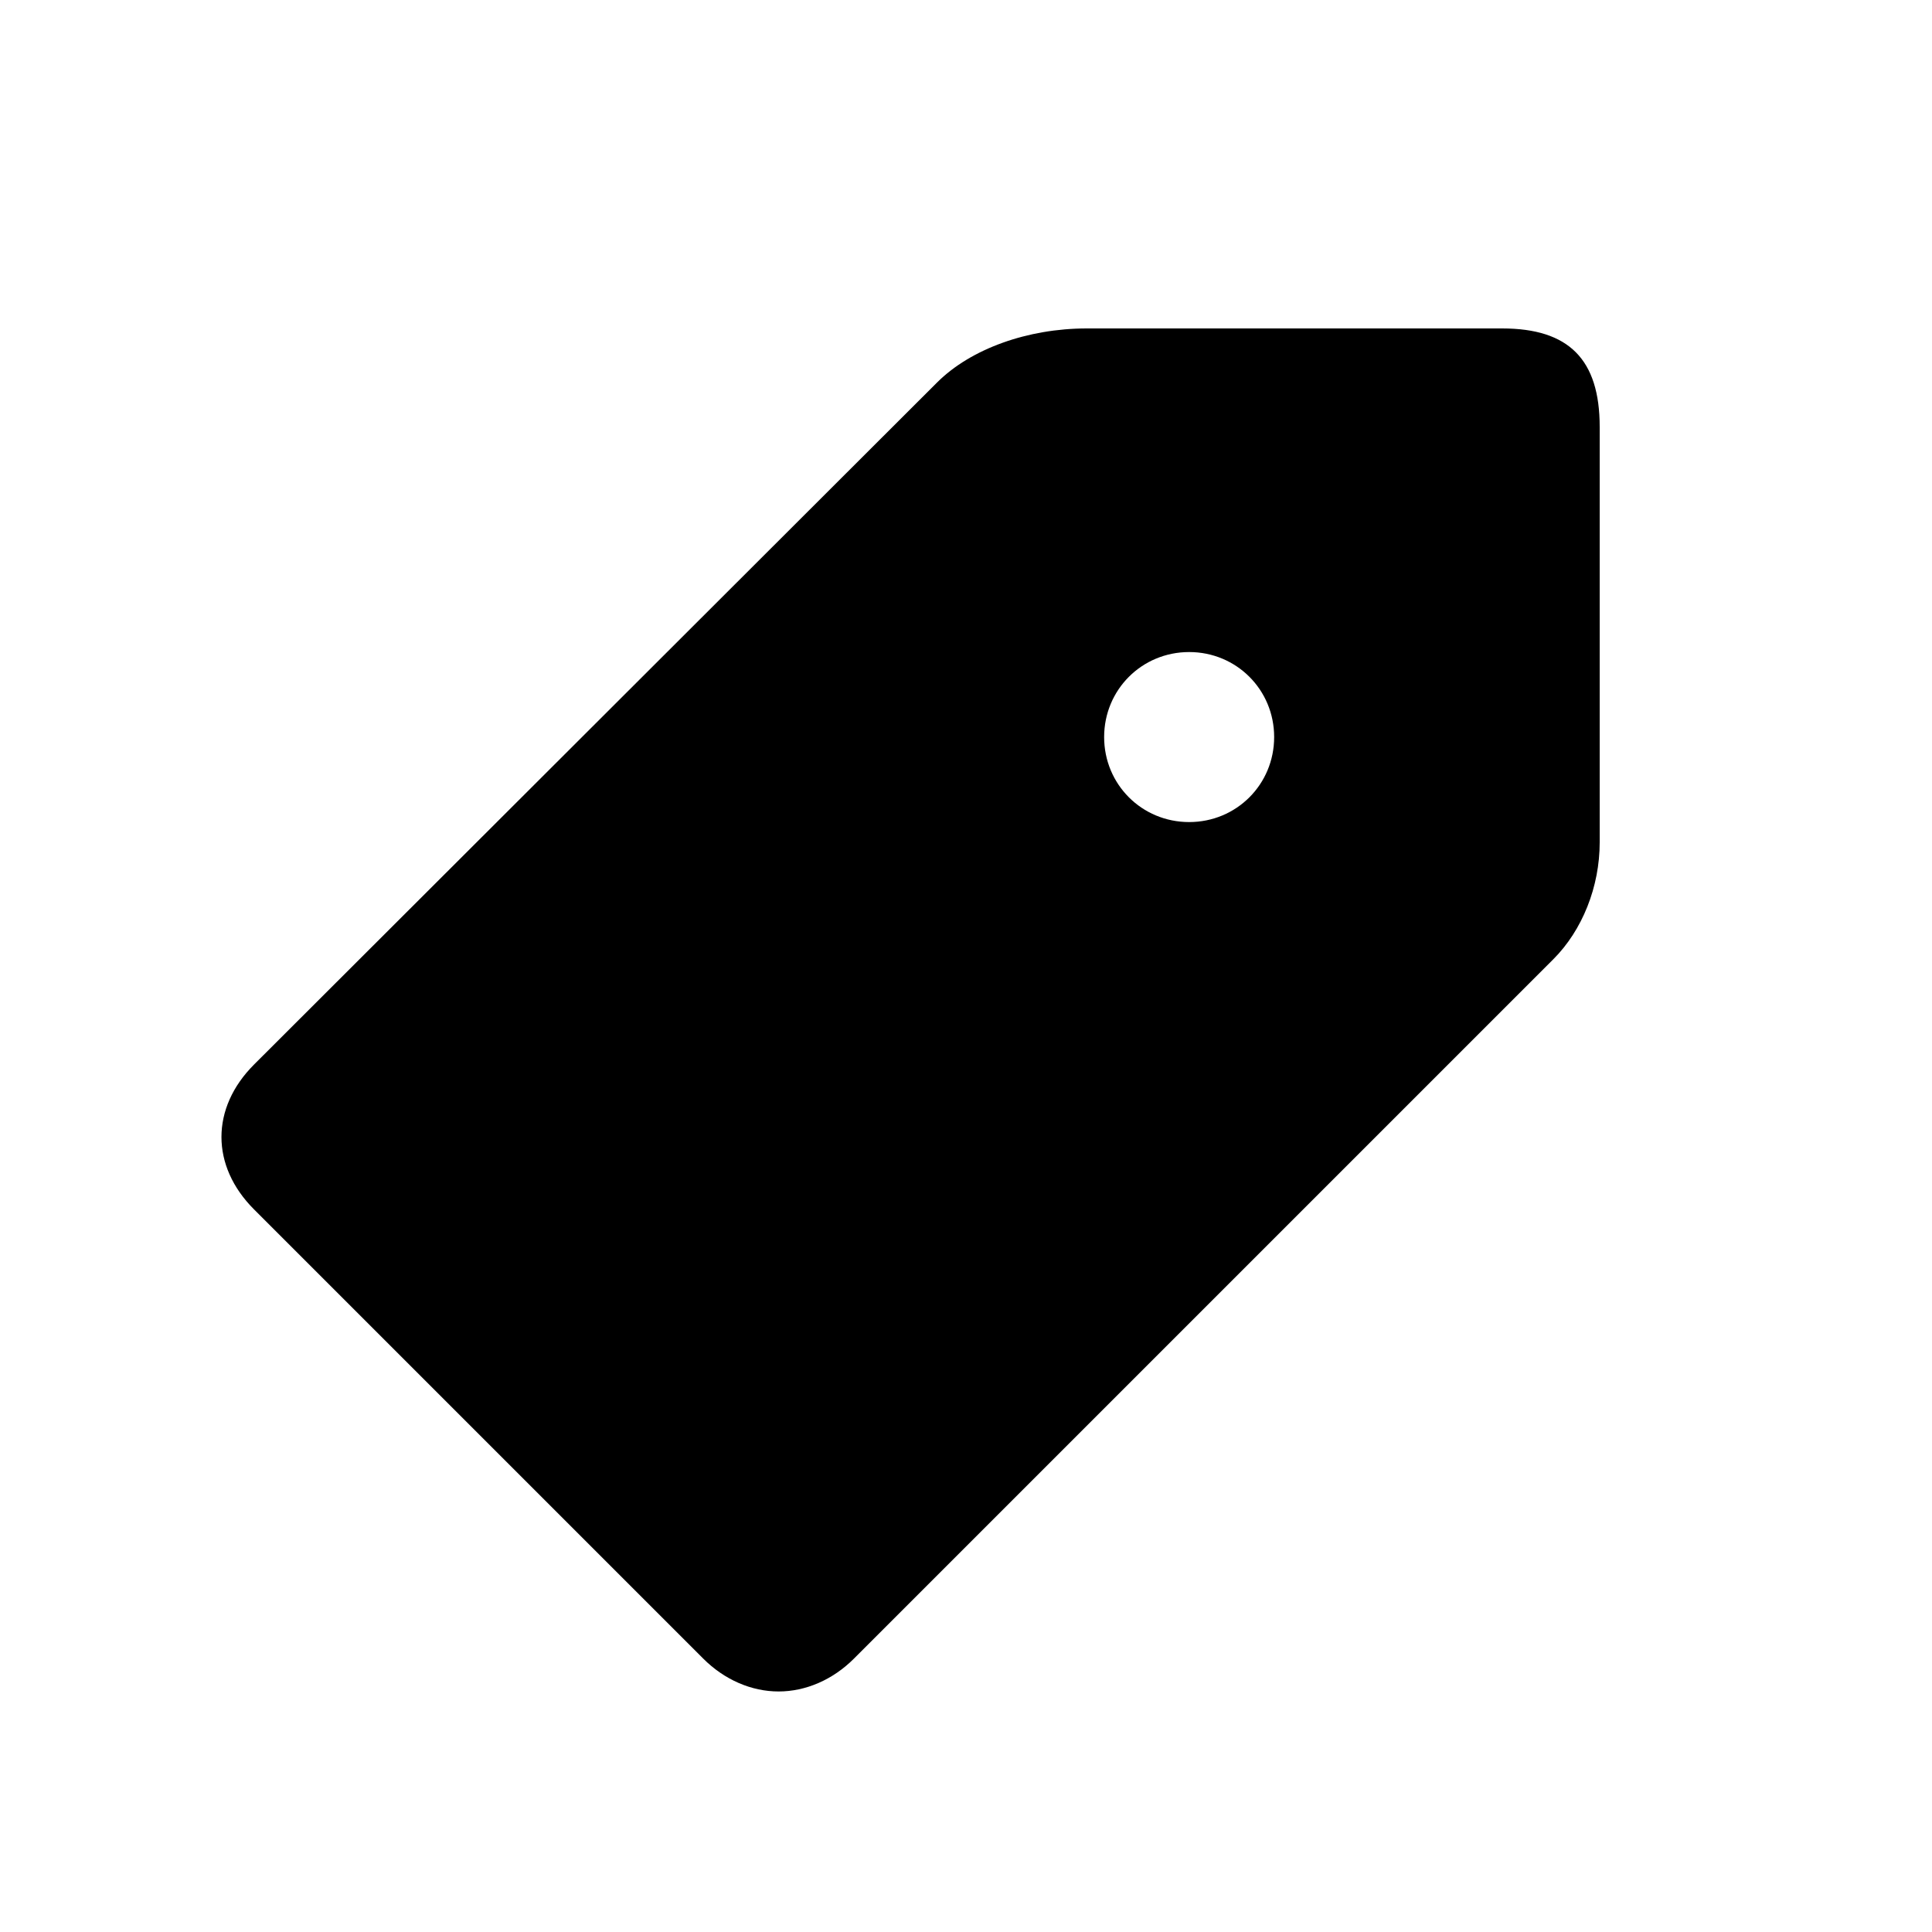
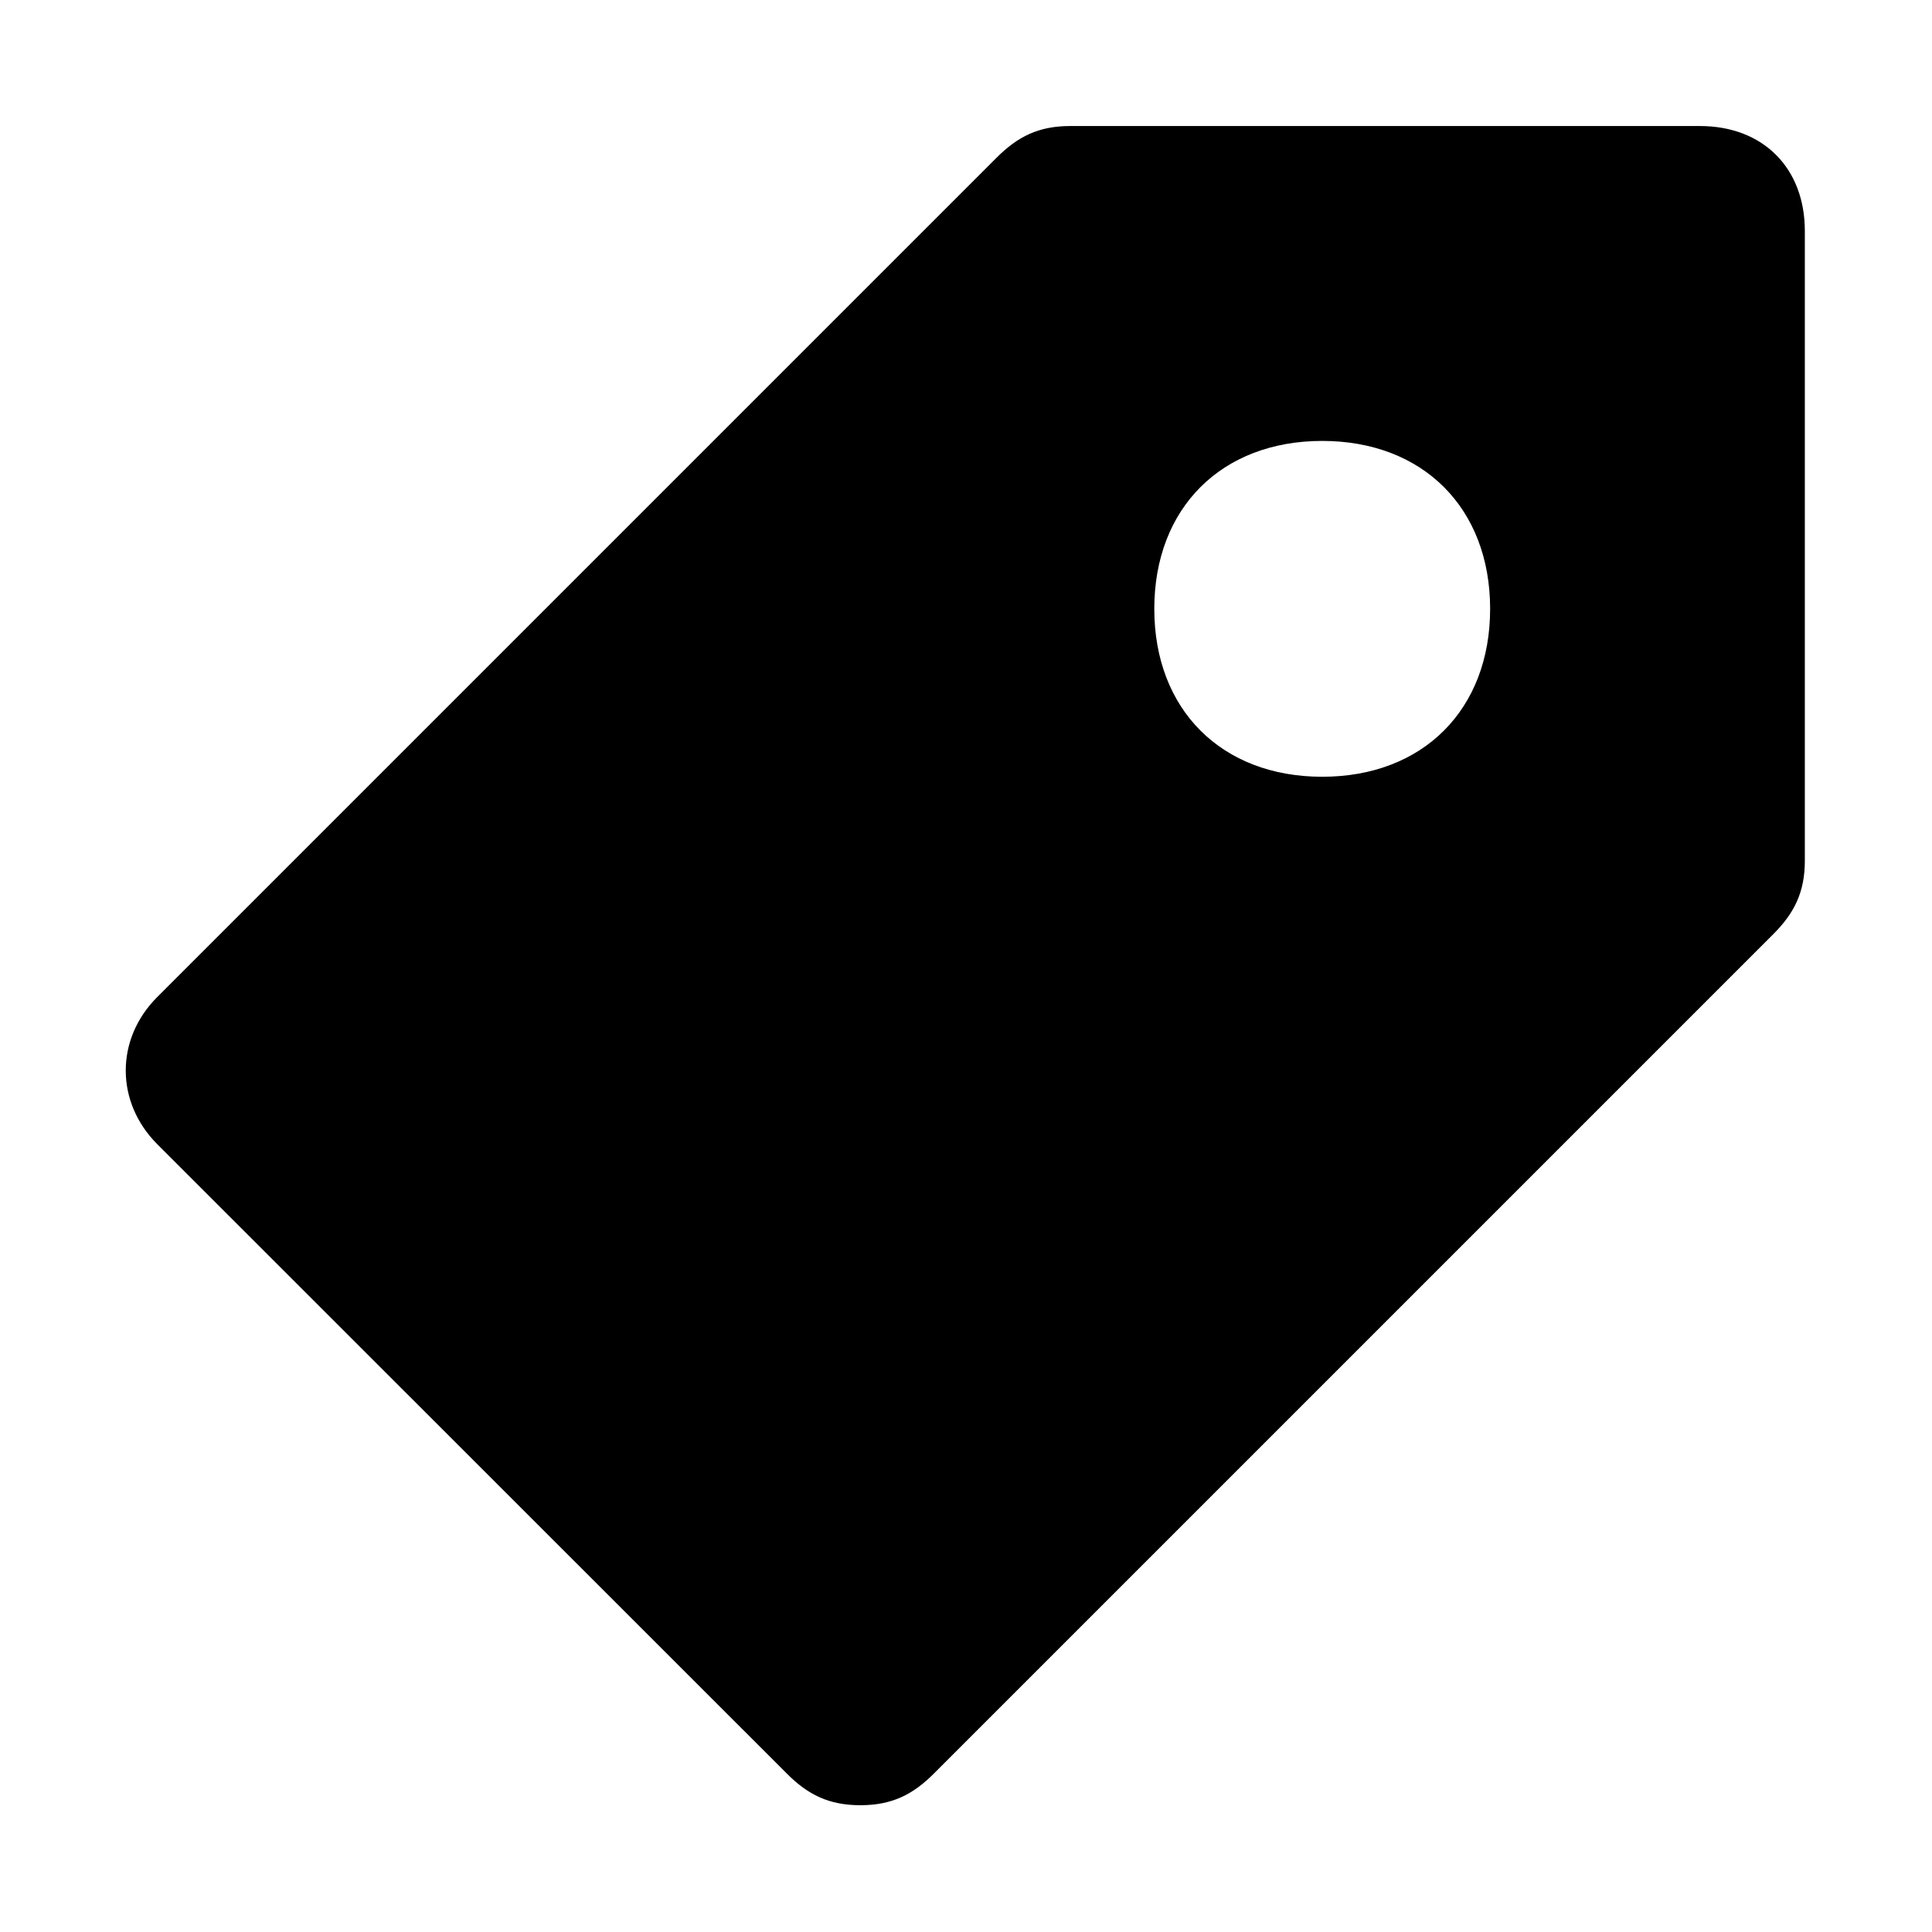
- <svg xmlns="http://www.w3.org/2000/svg" t="1591006706359" class="icon" viewBox="0 0 1024 1024" version="1.1" p-id="5074" width="200" height="200">
+ <svg xmlns="http://www.w3.org/2000/svg" t="1591012434984" class="icon" viewBox="0 0 1024 1024" version="1.1" p-id="9913" width="200" height="200">
  <defs>
    <style type="text/css" />
  </defs>
-   <path d="M796.16 174.08h-220.16c-31.232 0-61.44 10.752-79.36 28.672l-361.984 361.472c-23.04 23.04-23.04 53.76 0 76.8l238.08 238.08c11.264 11.264 25.6 17.408 39.936 17.408s28.672-6.144 39.936-17.408l370.688-370.688c15.36-15.36 24.576-38.4 24.576-61.952v-220.16c0-35.84-16.384-52.224-51.712-52.224z m-120.832 216.576c0 25.088-19.968 45.056-45.056 45.056s-45.056-19.968-45.056-45.056 19.968-45.056 45.056-45.056 45.056 19.968 45.056 45.056z" p-id="5075" />
+   <path d="M700.8 411.7c53.4 0 89-35.6 89-89s-35.6-89-89-89-89 35.6-89 89 35.6 89 89 89M83.3 528.5l445-445c11.1-11.1 22.2-16.7 38.9-16.7H901c33.4 0 55.6 22.2 55.6 55.6v333.8c0 16.7-5.6 27.8-16.7 38.9l-445 445c-11.1 11.1-22.2 16.7-38.9 16.7s-27.8-5.6-38.9-16.7L83.3 606.4c-22.2-22.3-22.2-55.7 0-77.9" p-id="9914" />
</svg>
